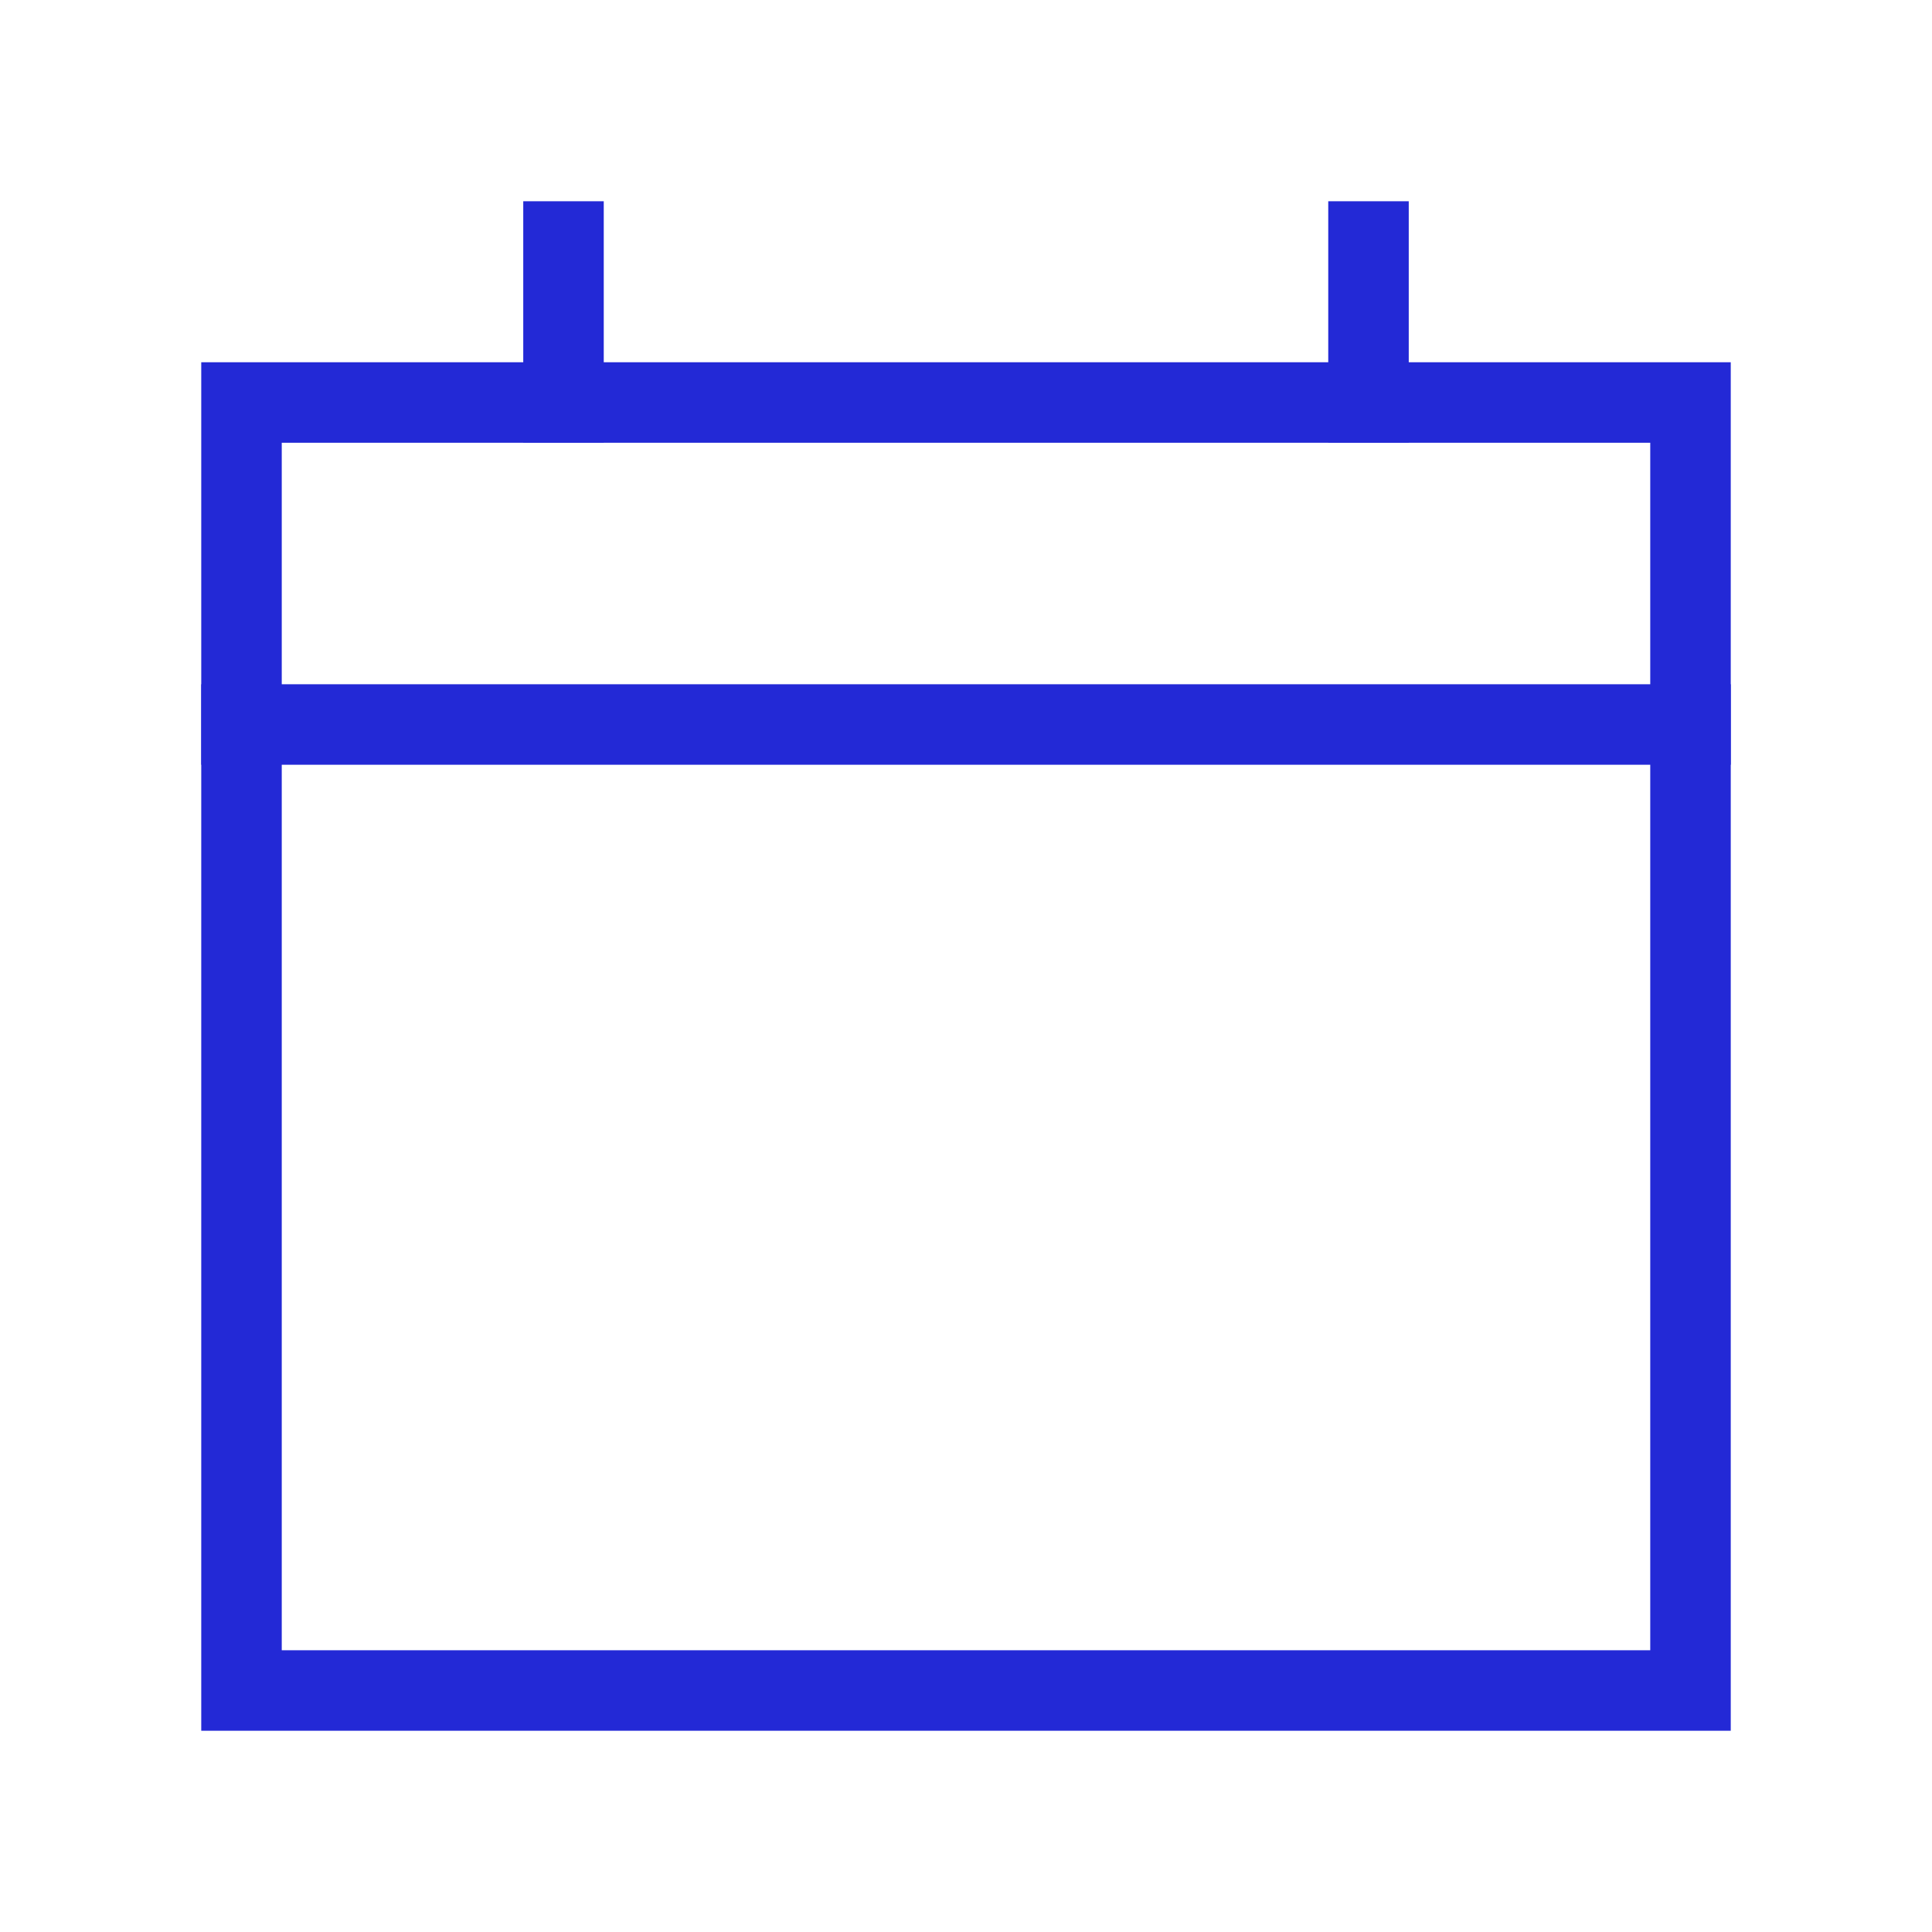
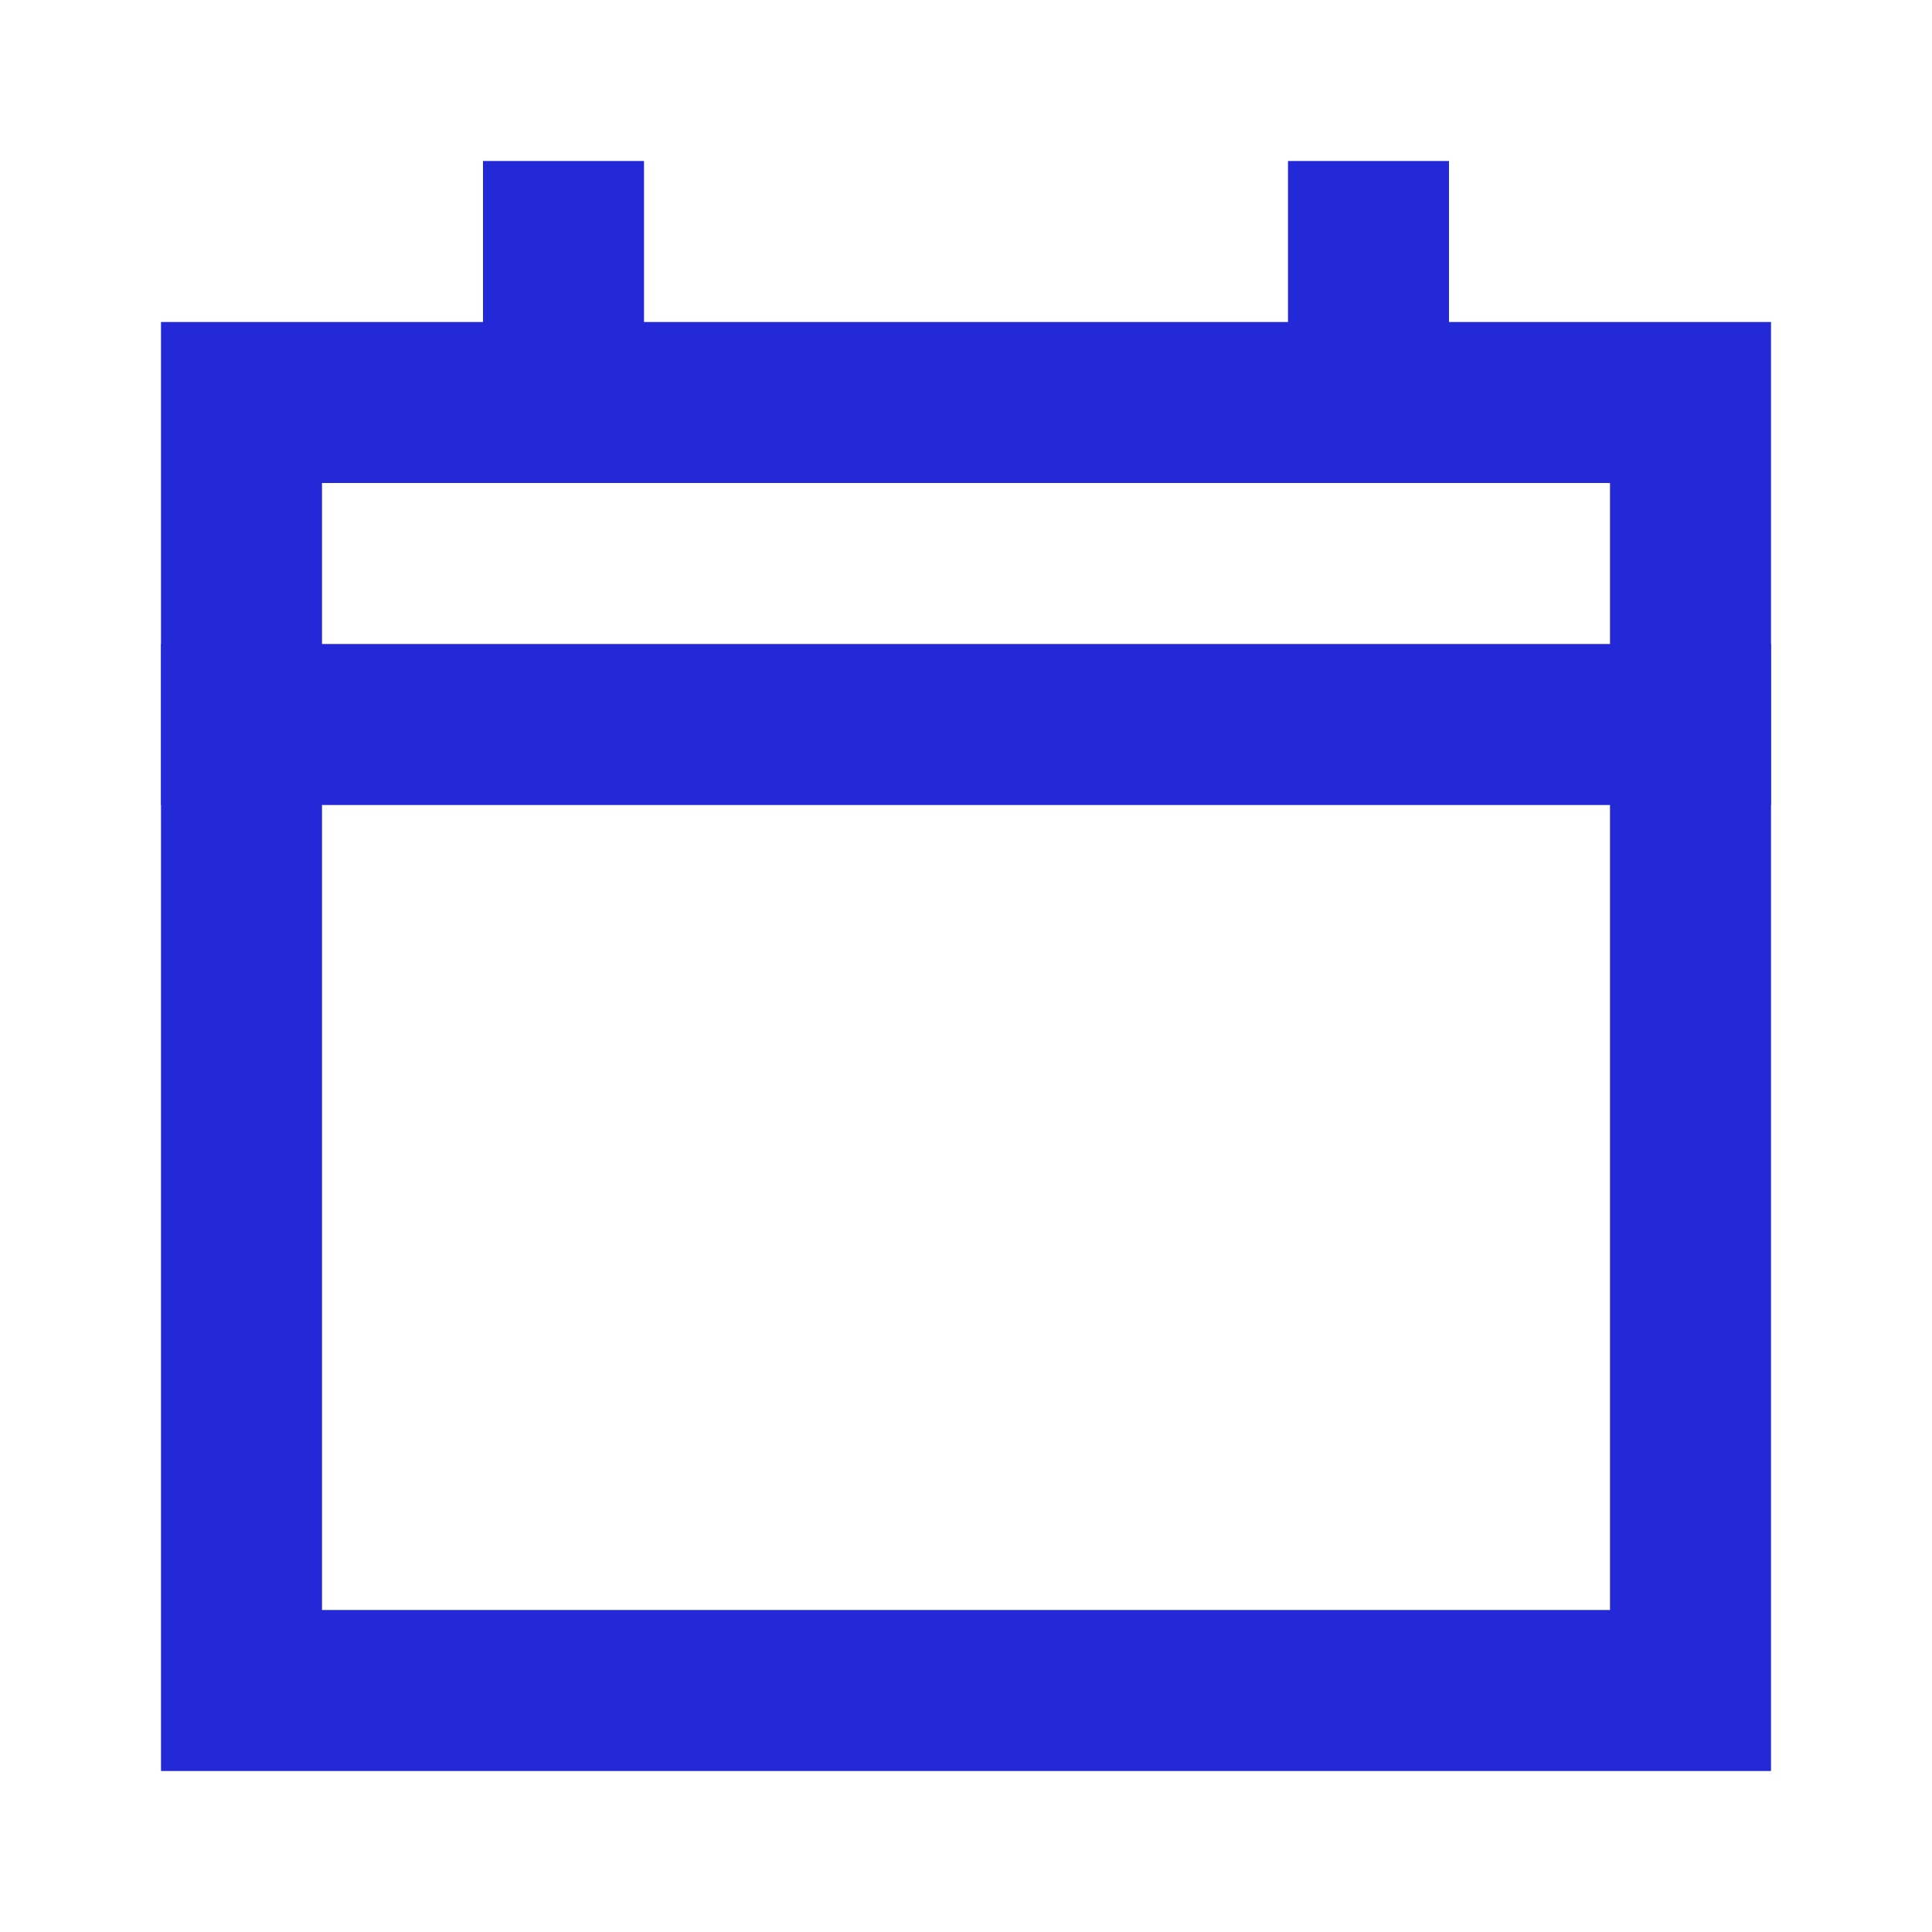
- <svg xmlns="http://www.w3.org/2000/svg" role="img" width="48px" height="48px" viewBox="0 0 24 24" aria-labelledby="calendarIconTitle" stroke="#2329D6" stroke-width="1" stroke-linecap="square" stroke-linejoin="miter" fill="none" color="#2329D6">
+ <svg xmlns="http://www.w3.org/2000/svg" role="img" width="24px" height="24px" viewBox="0 0 24 24" aria-labelledby="calendarIconTitle" stroke="#2329D6" stroke-width="2" stroke-linecap="square" stroke-linejoin="miter" fill="none" color="#2329D6">
  <path d="M3 5H21V21H3V5Z" />
  <path d="M21 9H3" />
  <path d="M7 5V3" />
  <path d="M17 5V3" />
</svg>
